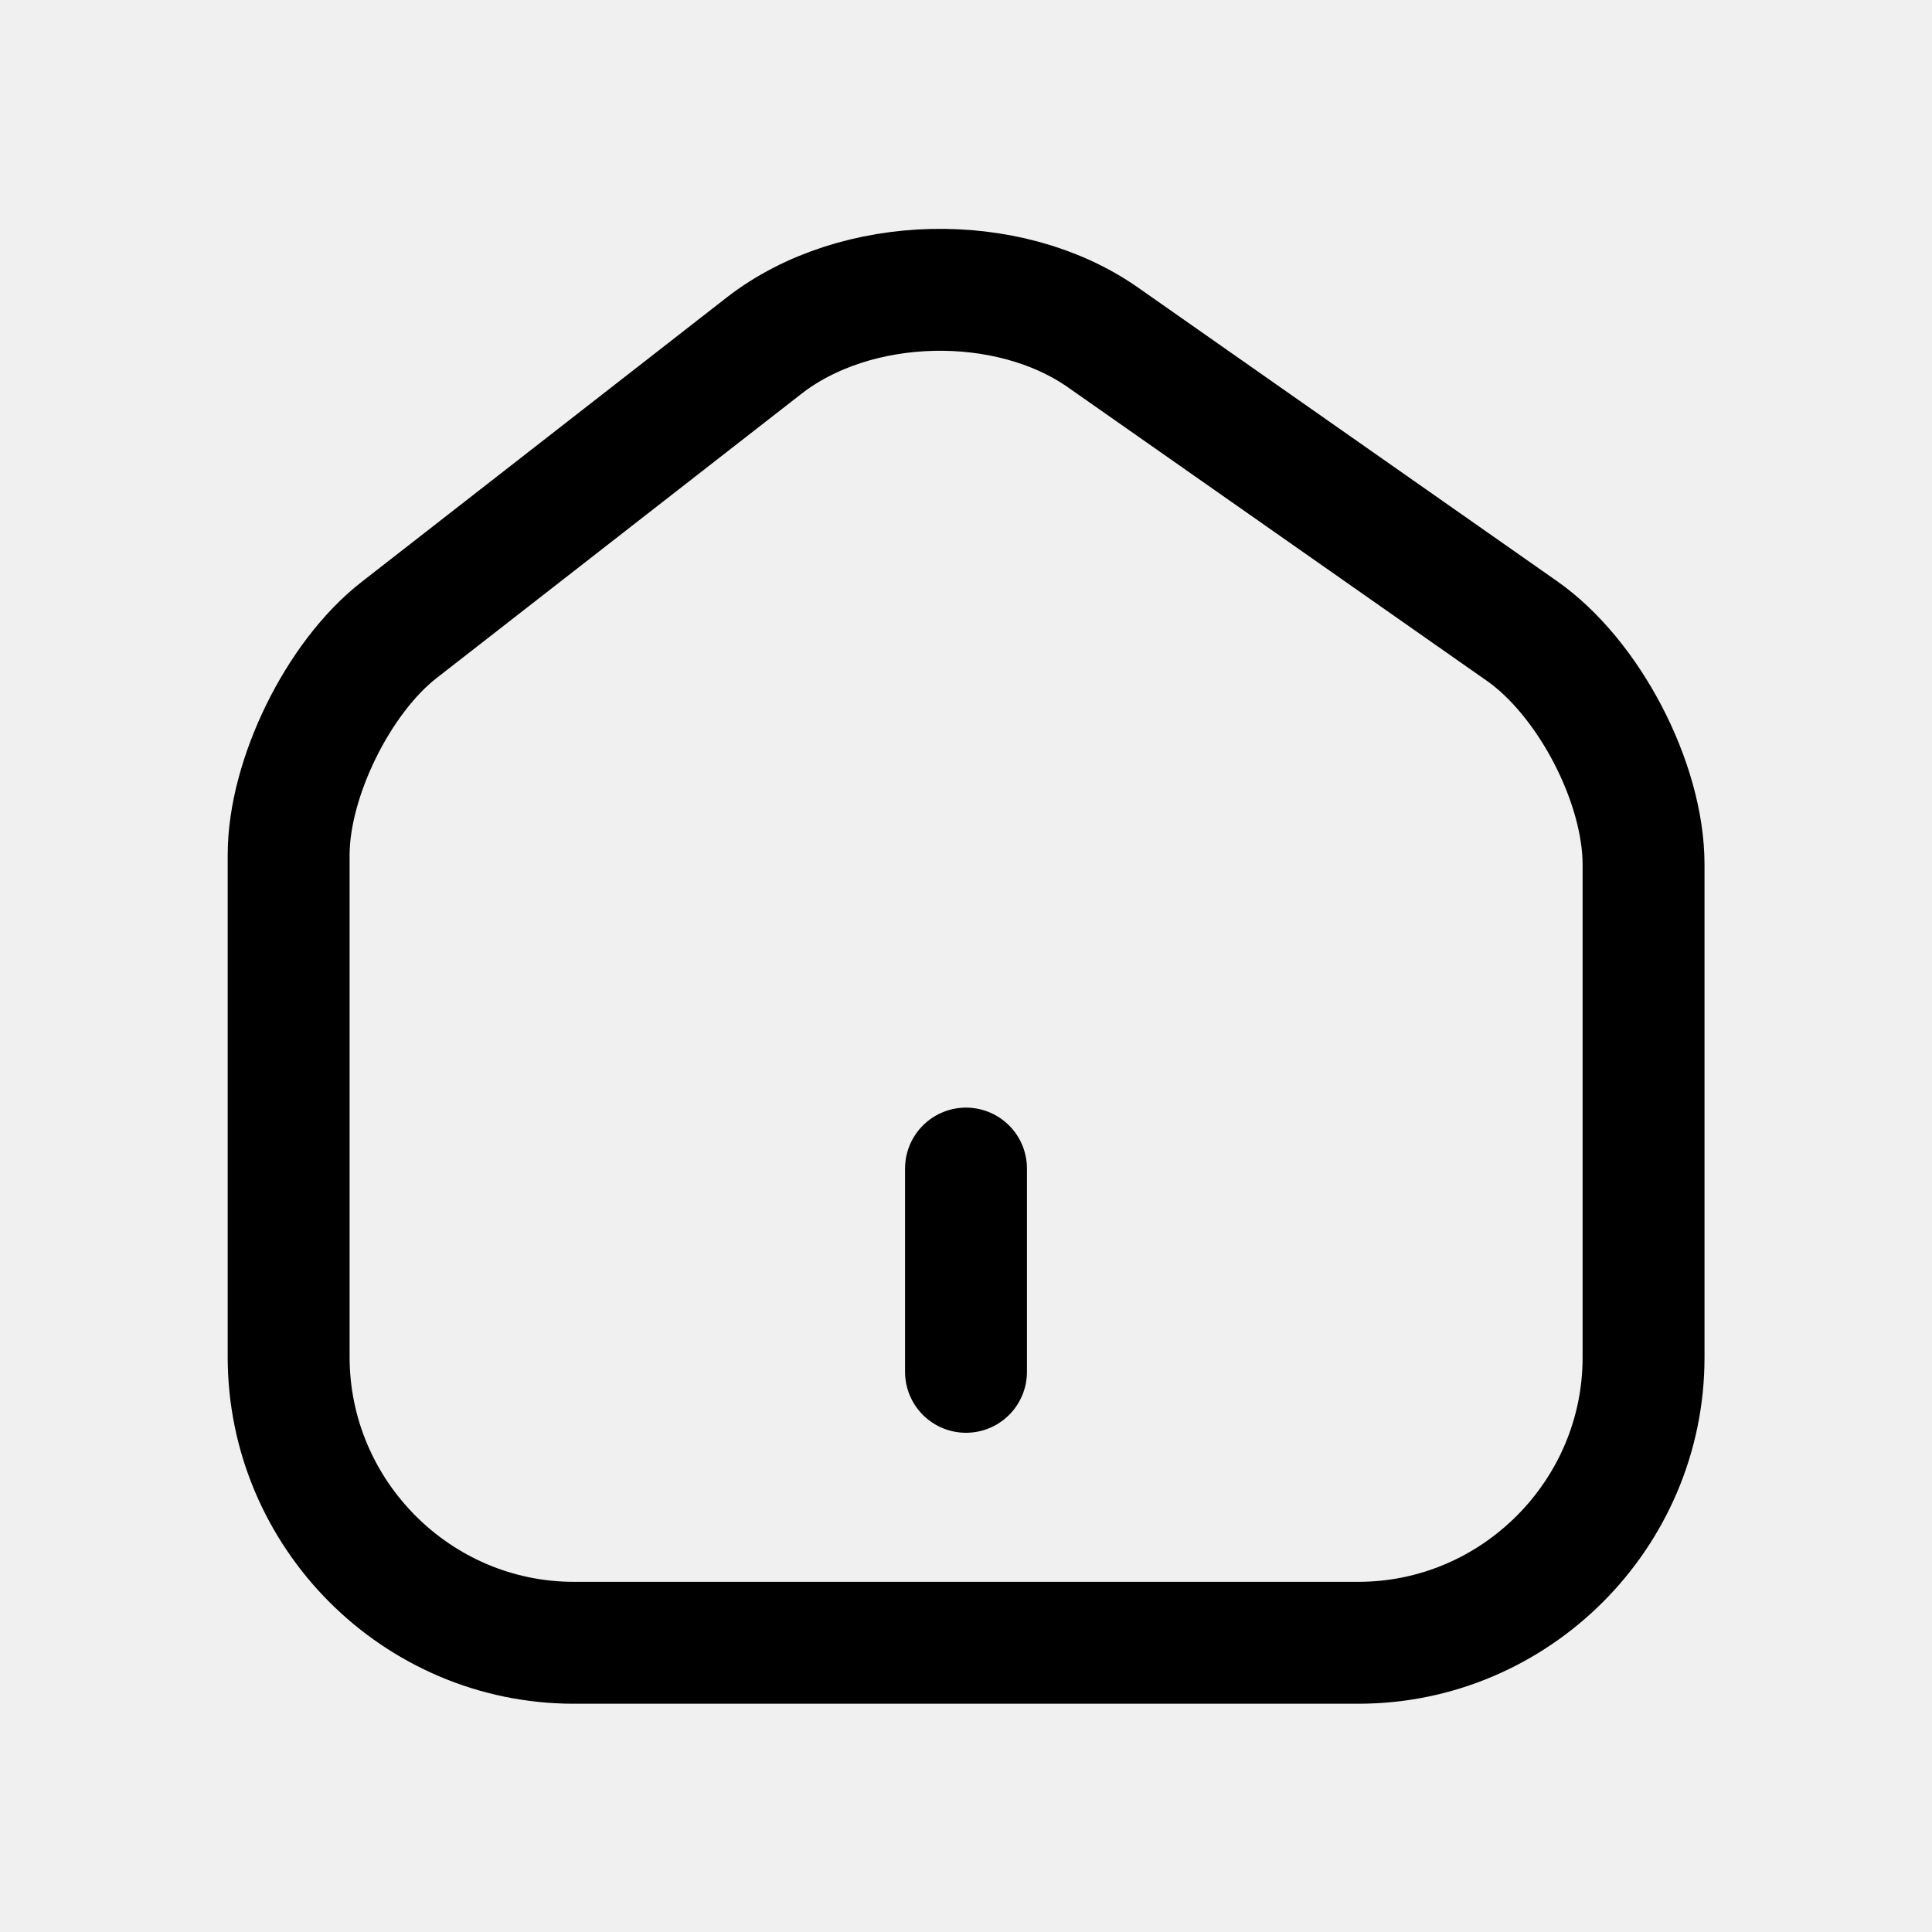
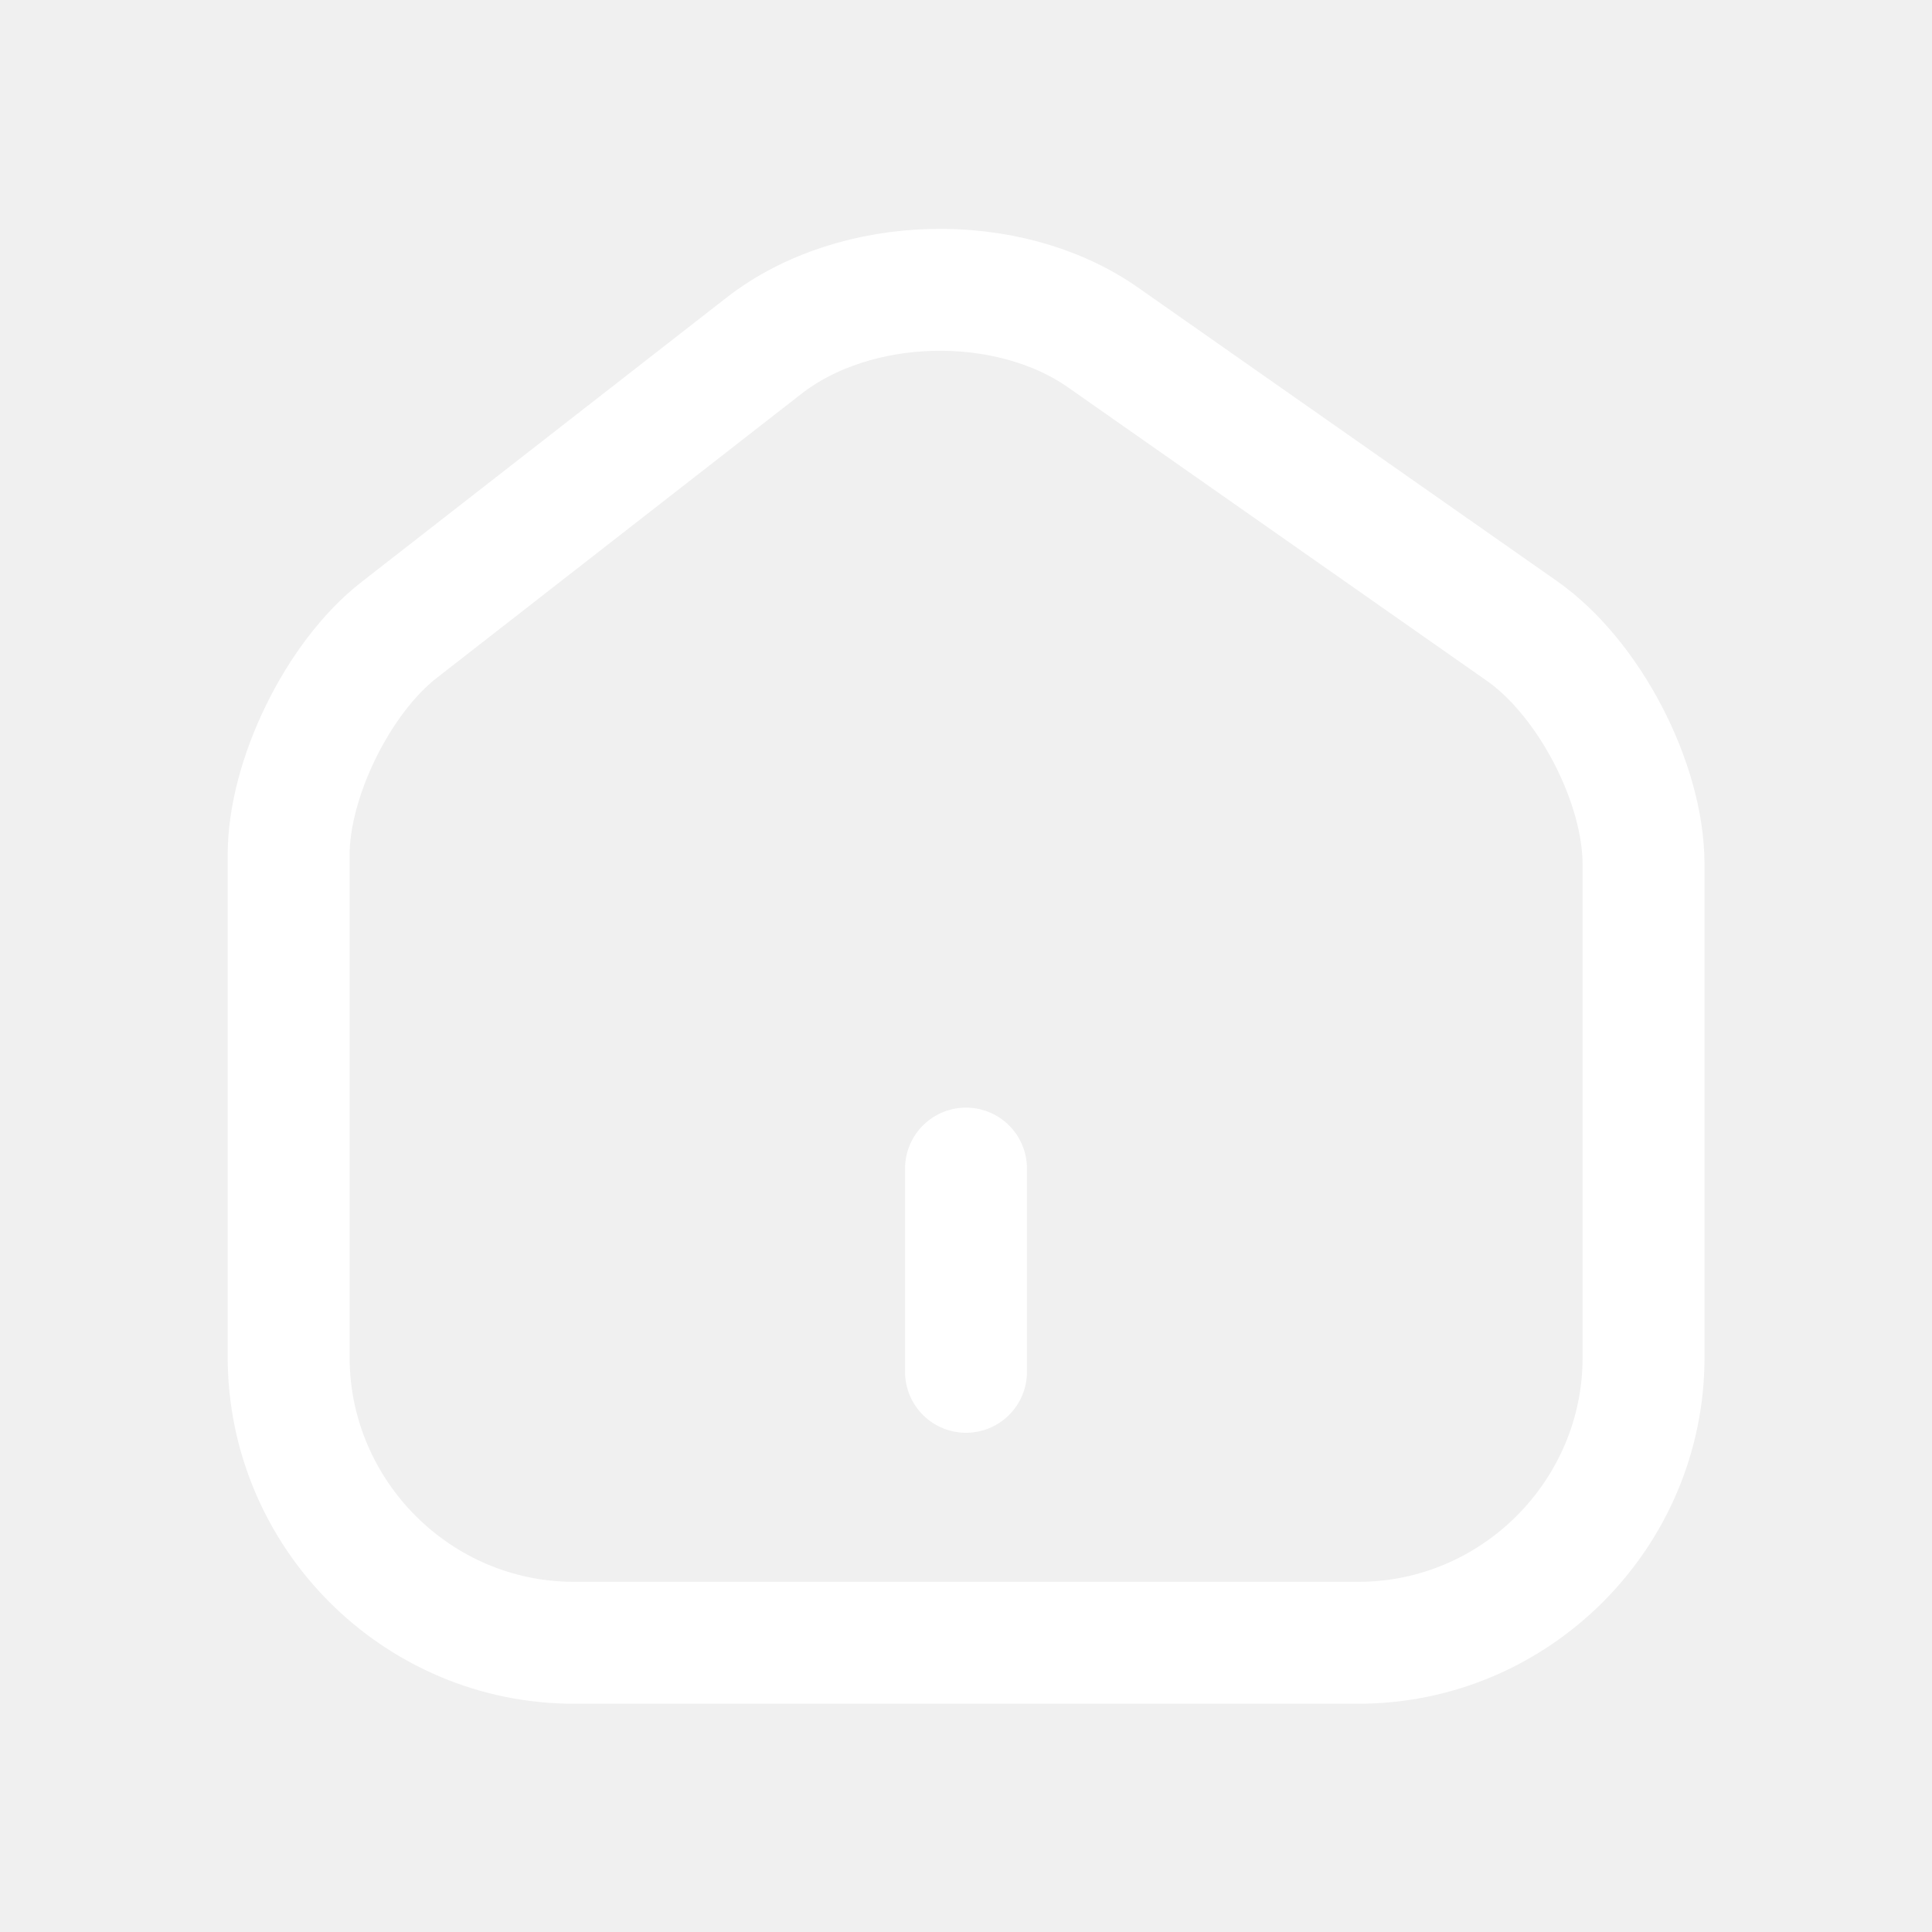
<svg xmlns="http://www.w3.org/2000/svg" width="20" height="20" viewBox="0 0 20 20" fill="none">
-   <path d="M7.911 3.577L4.131 6.522C3.5 7.013 2.988 8.058 2.988 8.85V14.047C2.988 15.674 4.314 17.006 5.941 17.006H14.061C15.688 17.006 17.014 15.674 17.014 14.054V8.949C17.014 8.1 16.446 7.013 15.751 6.529L11.418 3.493C10.436 2.805 8.858 2.841 7.911 3.577Z" stroke="black" stroke-width="1.262" stroke-linecap="round" stroke-linejoin="round" />
-   <path d="M10 14.201V12.097" stroke="black" stroke-width="1.262" stroke-linecap="round" stroke-linejoin="round" />
+   <path d="M7.911 3.577L4.131 6.522C3.5 7.013 2.988 8.058 2.988 8.85V14.047C2.988 15.674 4.314 17.006 5.941 17.006H14.061C15.688 17.006 17.014 15.674 17.014 14.054V8.949C17.014 8.1 16.446 7.013 15.751 6.529L11.418 3.493C10.436 2.805 8.858 2.841 7.911 3.577Z" stroke="white" stroke-width="1.262" stroke-linecap="round" stroke-linejoin="round" />
+   <path d="M10 14.201V12.097" stroke="white" stroke-width="1.262" stroke-linecap="round" stroke-linejoin="round" />
</svg>
